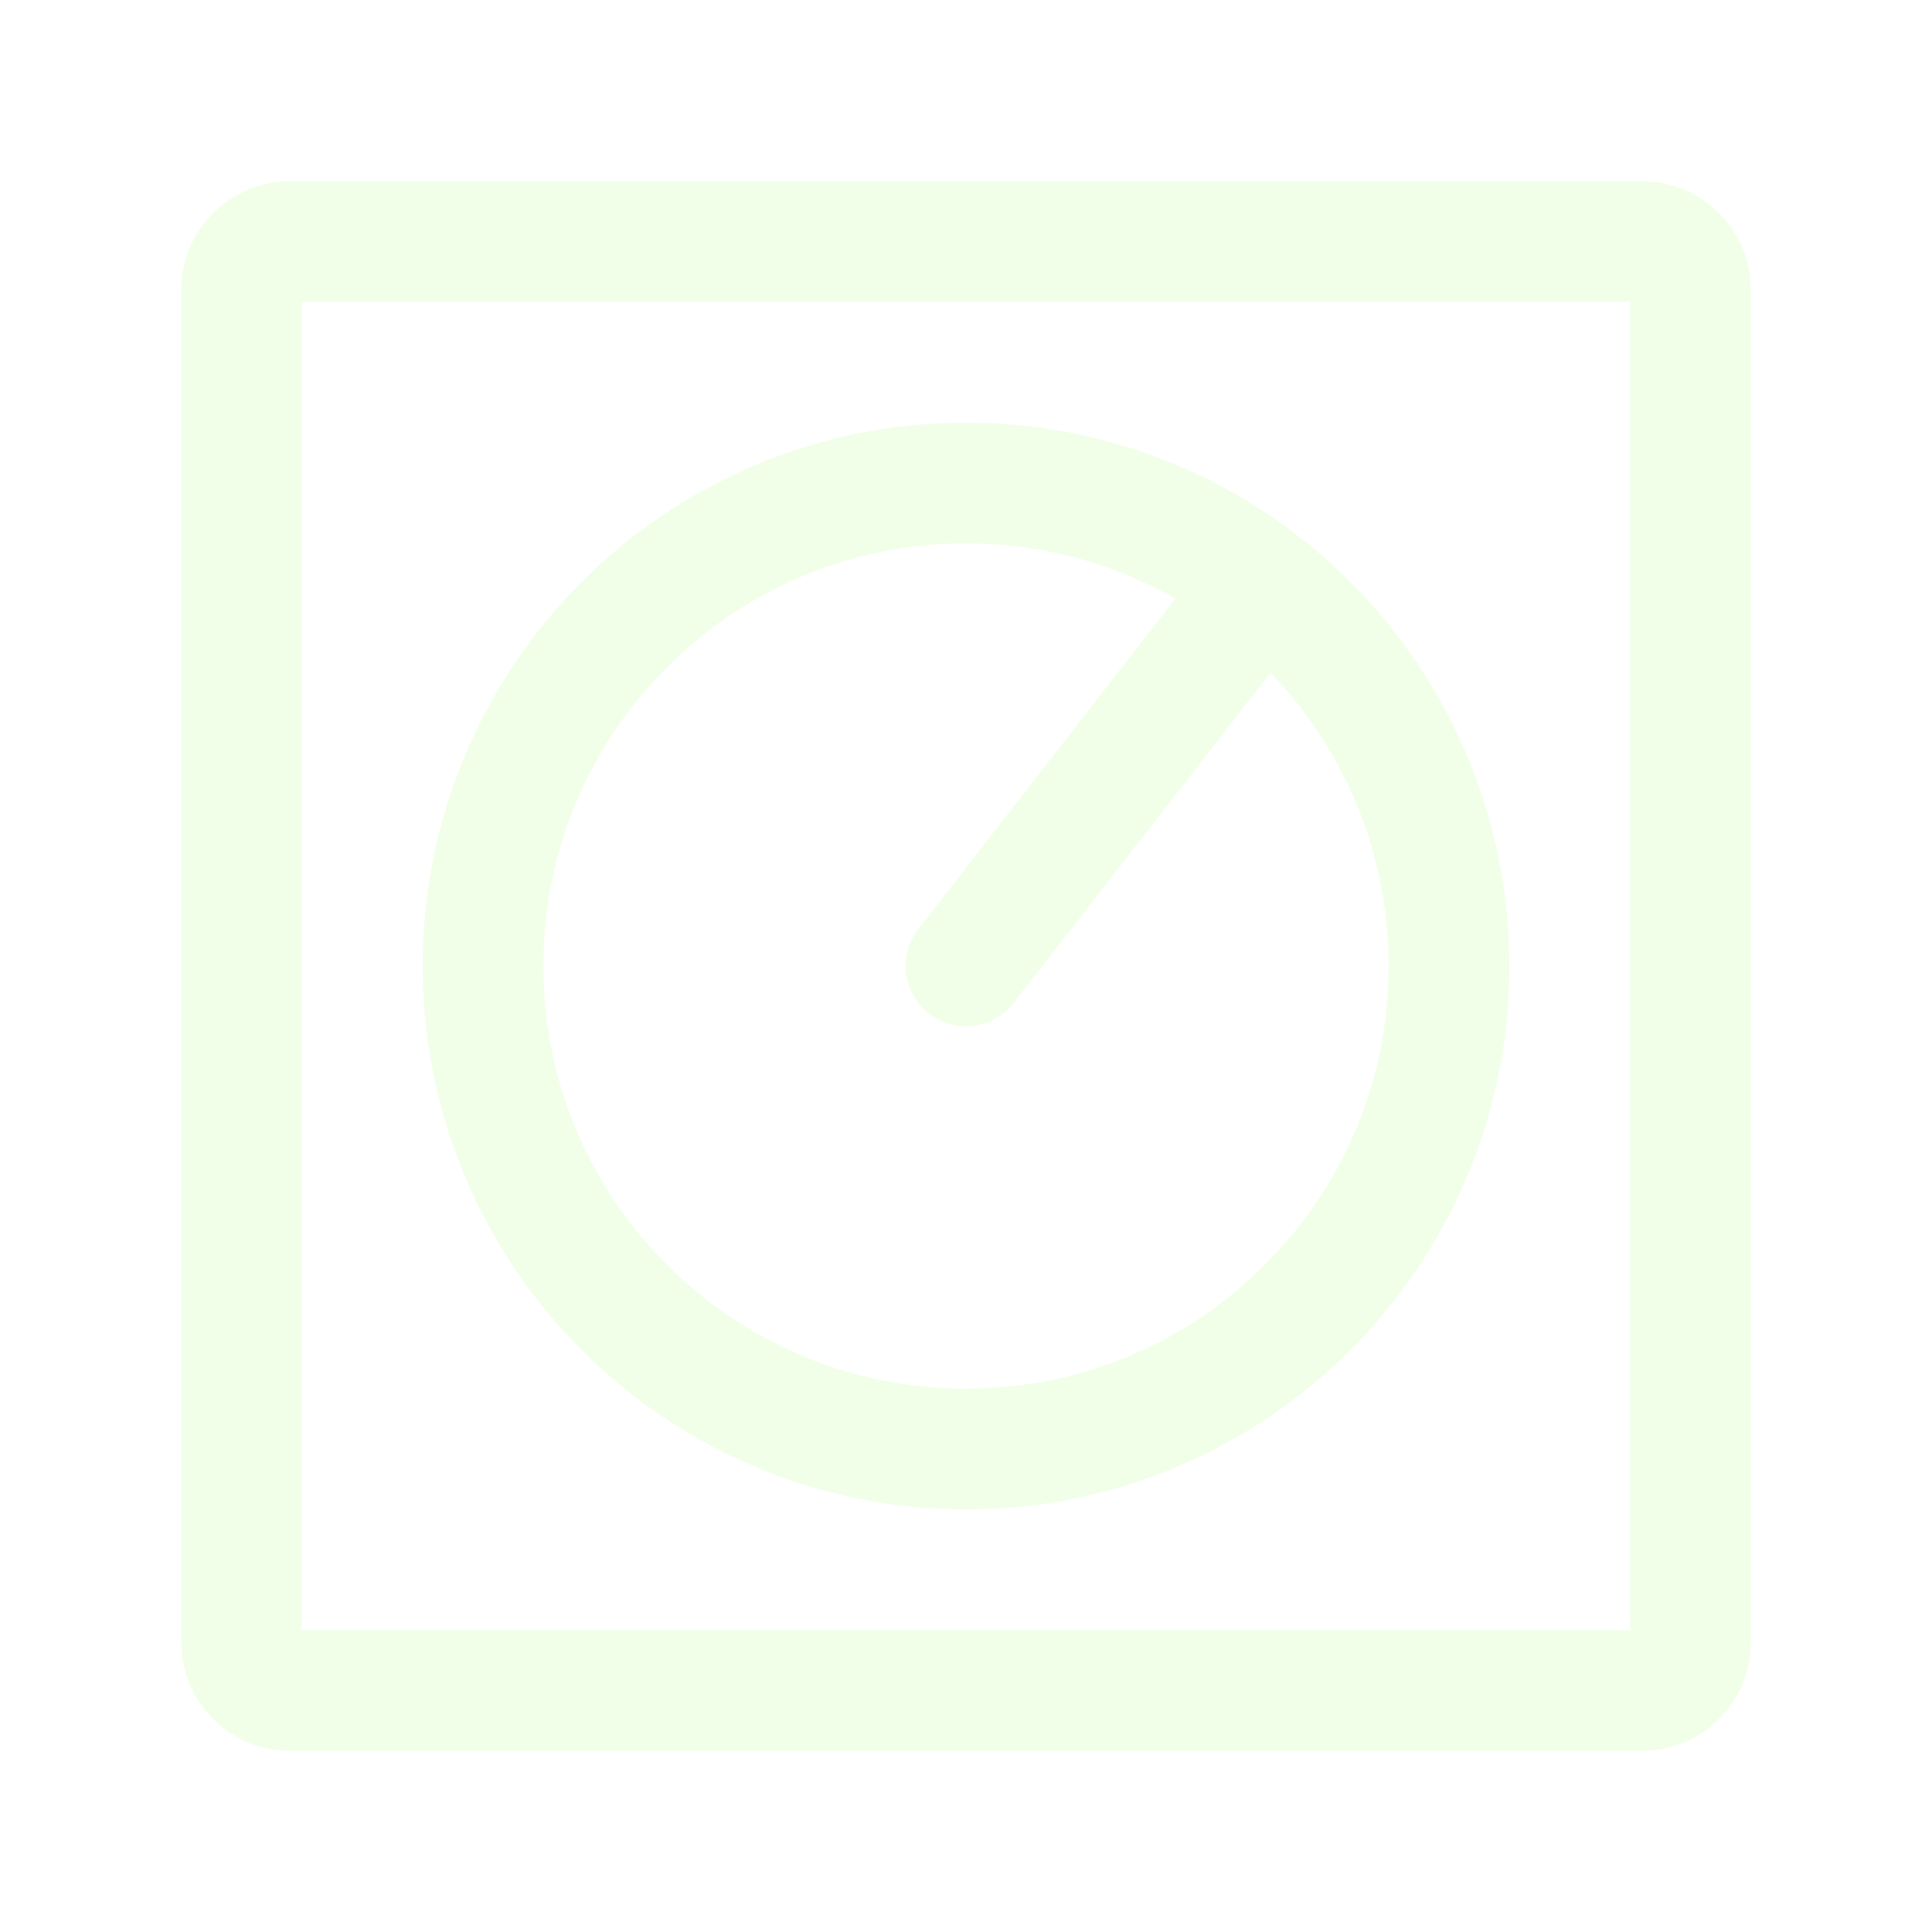
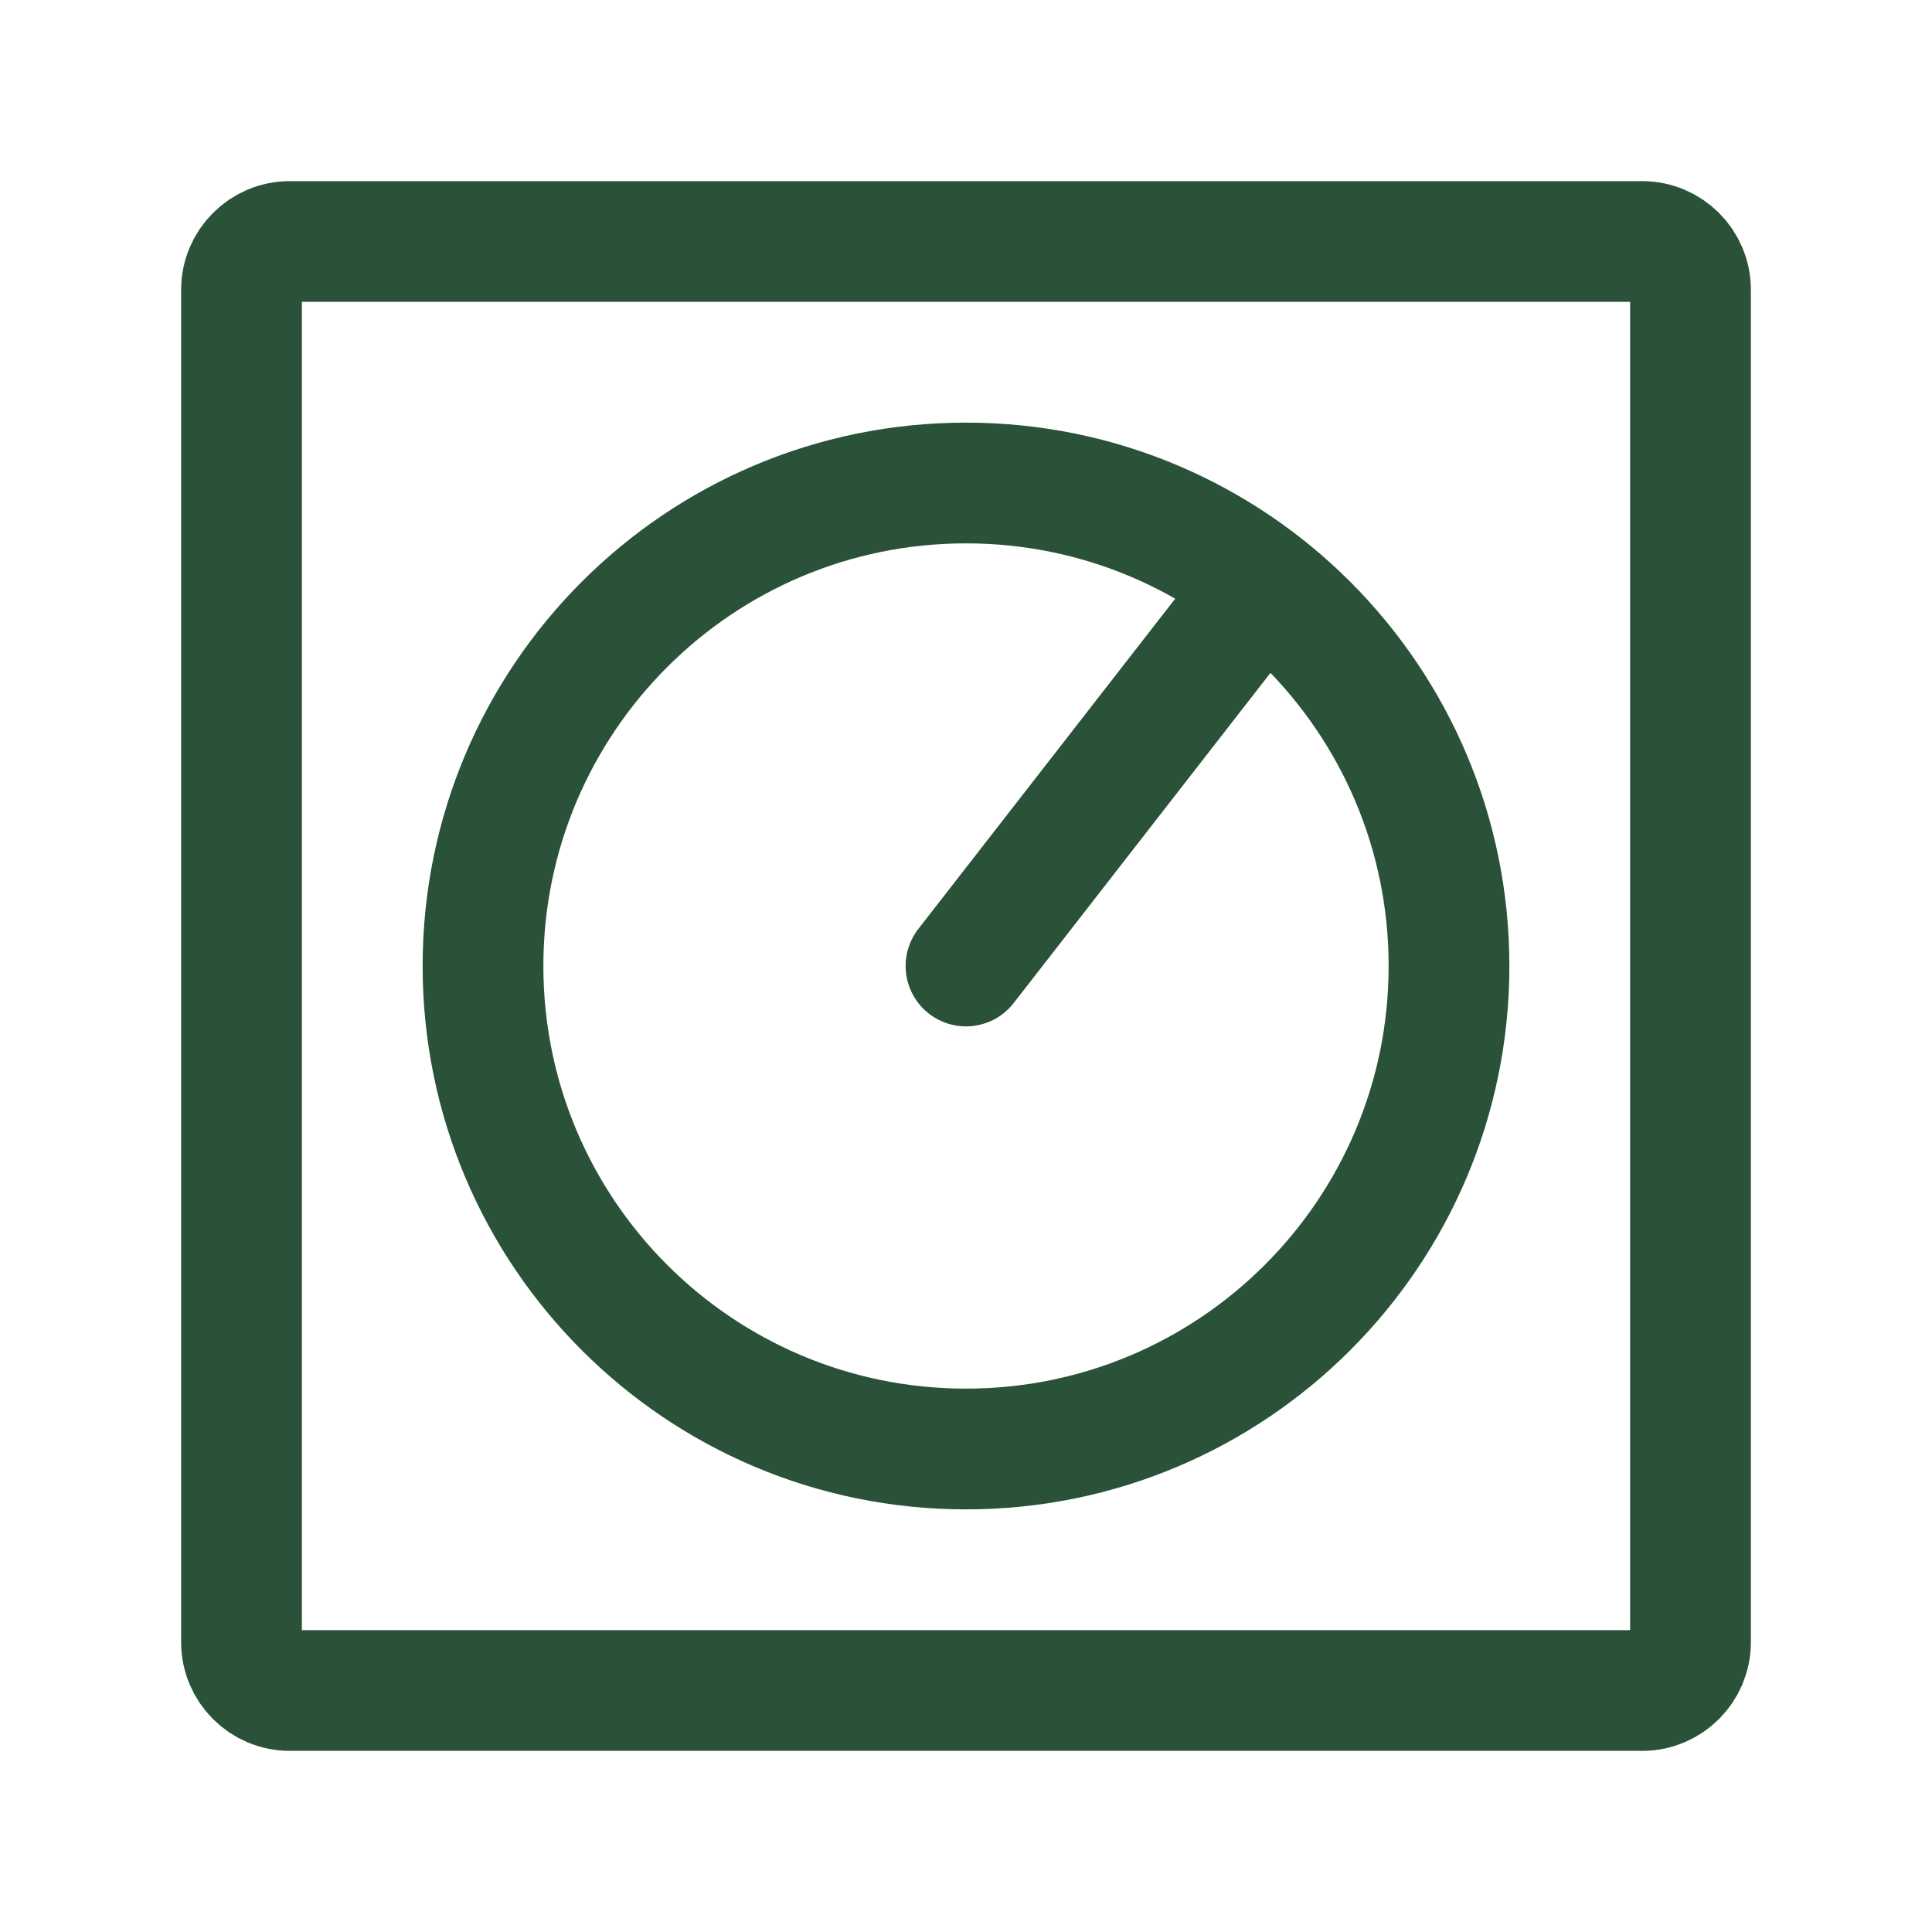
<svg xmlns="http://www.w3.org/2000/svg" width="24px" height="24px" viewBox="0 0 24 24" stroke-width="1.5" fill="none" color="#000000">
-   <path d="M21 3.6V20.4C21 20.731 20.731 21 20.4 21H3.6C3.269 21 3 20.731 3 20.4V3.6C3 3.269 3.269 3 3.6 3H20.4C20.731 3 21 3.269 21 3.6Z" stroke="#f2ffe8" stroke-width="1.5" stroke-linecap="round" stroke-linejoin="round" />
-   <path d="M12 18C15.314 18 18 15.314 18 12C18 8.686 15.314 6 12 6C8.686 6 6 8.686 6 12C6 15.314 8.686 18 12 18Z" stroke="#f2ffe8" stroke-width="1.5" stroke-linecap="round" stroke-linejoin="round" />
-   <path d="M15.5 7.5L12 12" stroke="#f2ffe8" stroke-width="1.5" stroke-linecap="round" stroke-linejoin="round" />
+   <path d="M21 3.6V20.4C21 20.731 20.731 21 20.4 21H3.6C3.269 21 3 20.731 3 20.4V3.6C3 3.269 3.269 3 3.6 3H20.4C20.731 3 21 3.269 21 3.6Z" stroke="#2a5238" stroke-width="1.5" stroke-linecap="round" stroke-linejoin="round" />
+   <path d="M12 18C15.314 18 18 15.314 18 12C18 8.686 15.314 6 12 6C8.686 6 6 8.686 6 12C6 15.314 8.686 18 12 18Z" stroke="#2a5238" stroke-width="1.5" stroke-linecap="round" stroke-linejoin="round" />
+   <path d="M15.5 7.5L12 12" stroke="#2a5238" stroke-width="1.5" stroke-linecap="round" stroke-linejoin="round" />
</svg>
